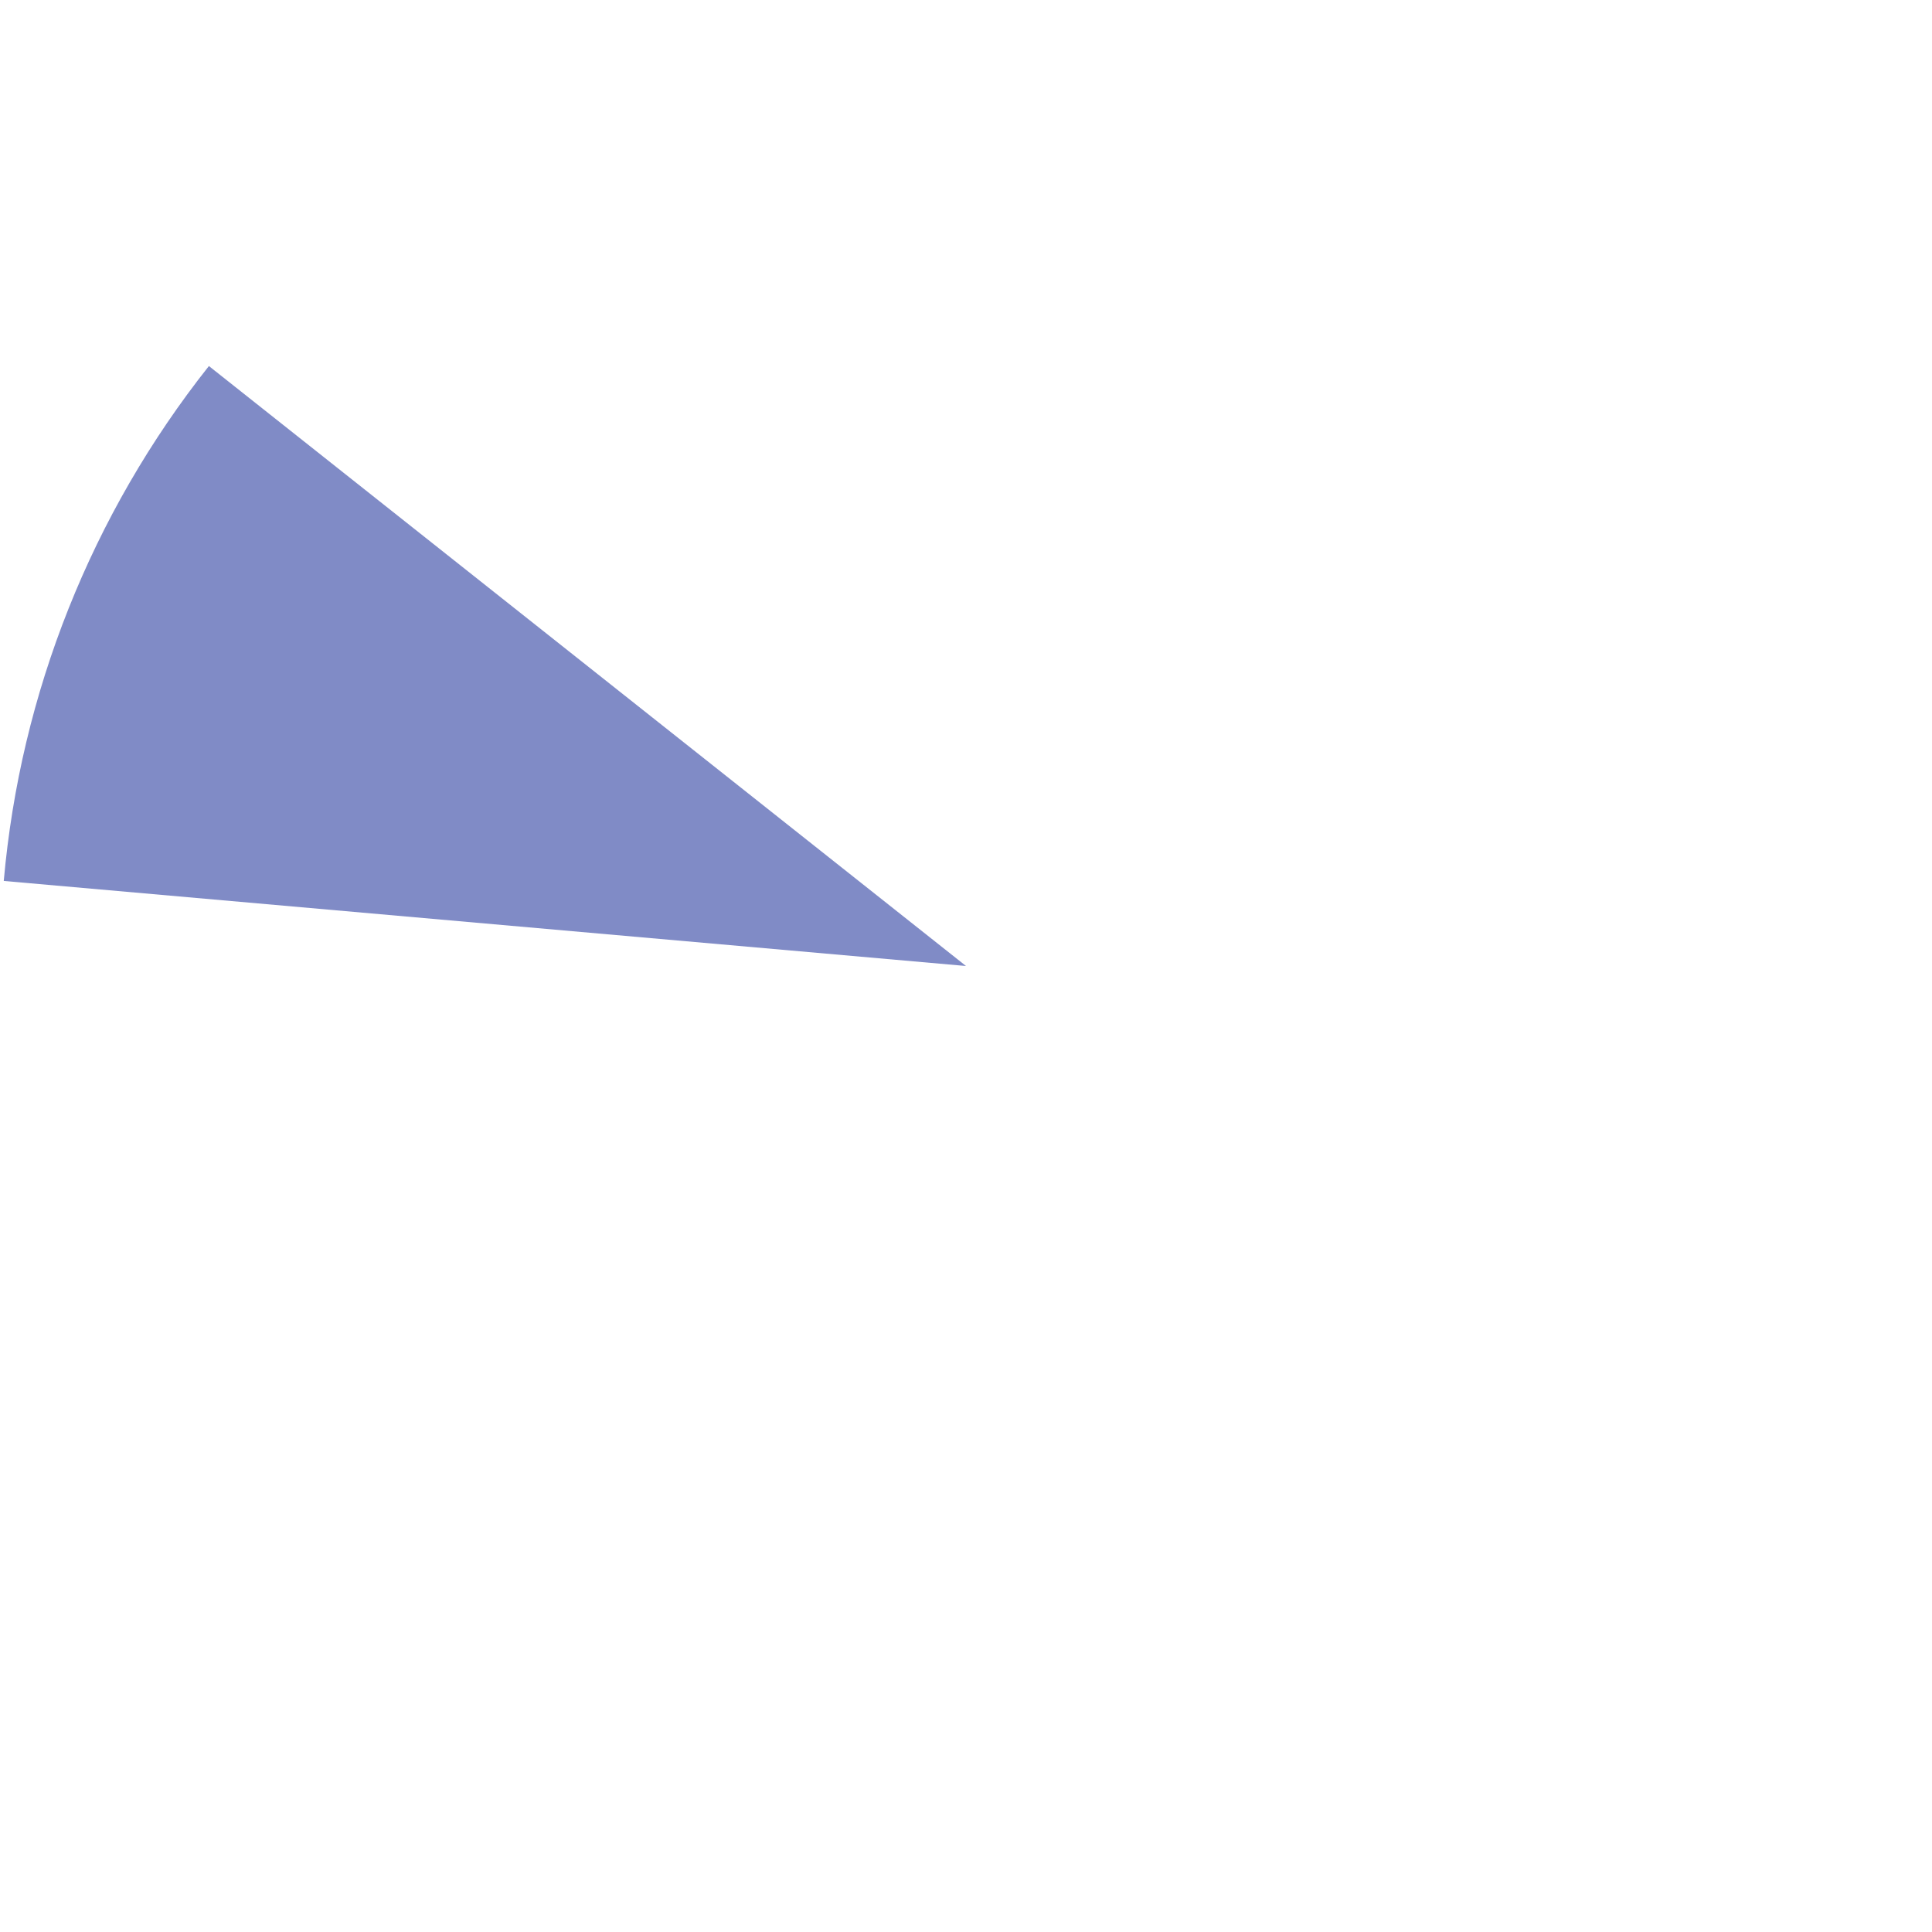
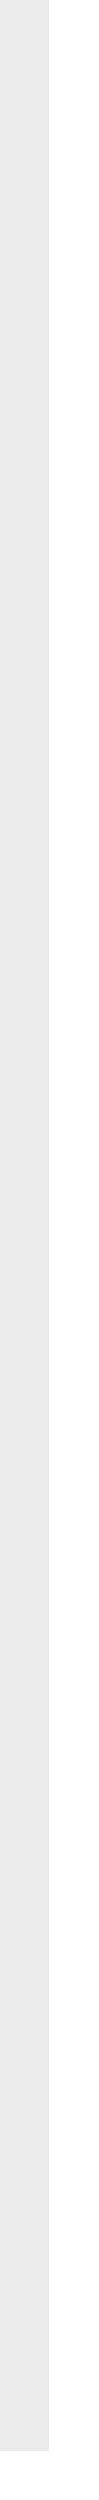
- <svg xmlns="http://www.w3.org/2000/svg" version="1.1" width="160px" height="160px">
-   <g transform="matrix(1 0 0 1 -581 -2663 )">
-     <path d="M 598.3 2693.314  L 661 2743  L 581.311 2735.956  C 582.687 2720.388  588.593 2705.564  598.3 2693.314  Z " fill-rule="nonzero" fill="#808bc6" stroke="none" />
+ <svg xmlns="http://www.w3.org/2000/svg" version="1.1" width="2px" height="51px">
+   <g transform="matrix(1 0 0 1 -1605 -2827 )">
+     <path d="M 1605.5 2827  L 1605.5 2877  " stroke-width="1" stroke="#ebebeb" fill="none" />
  </g>
</svg>
